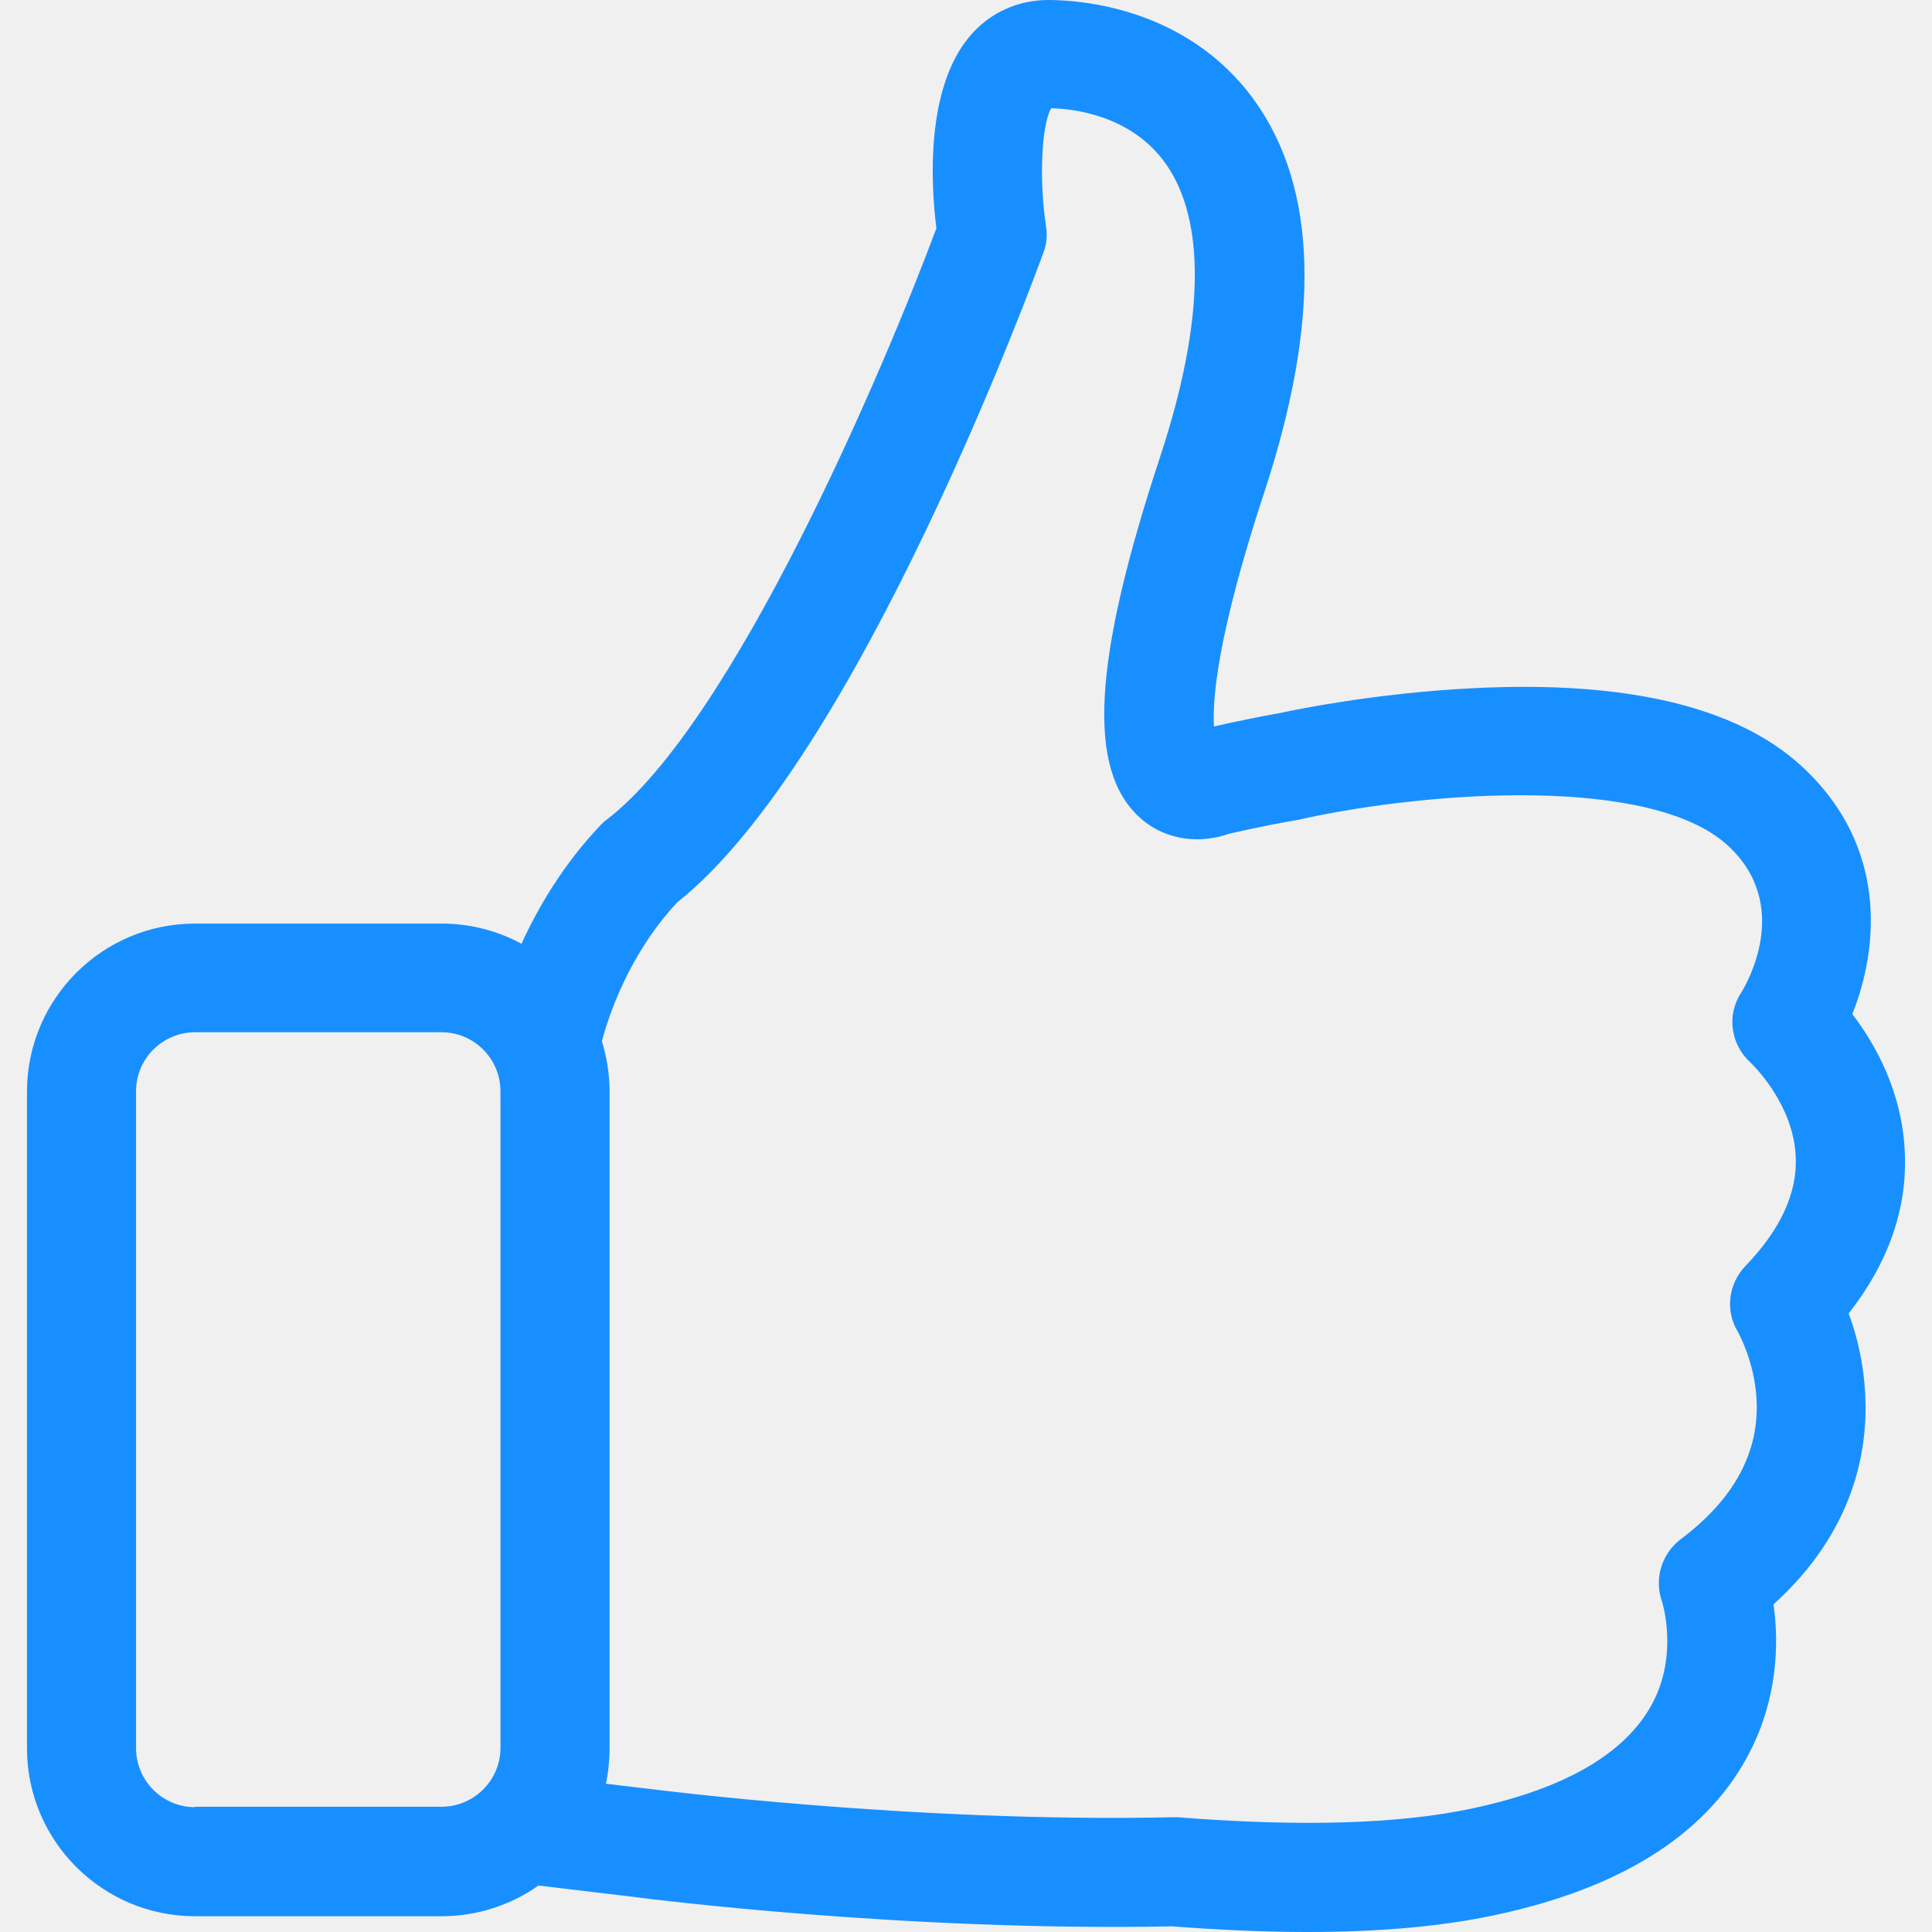
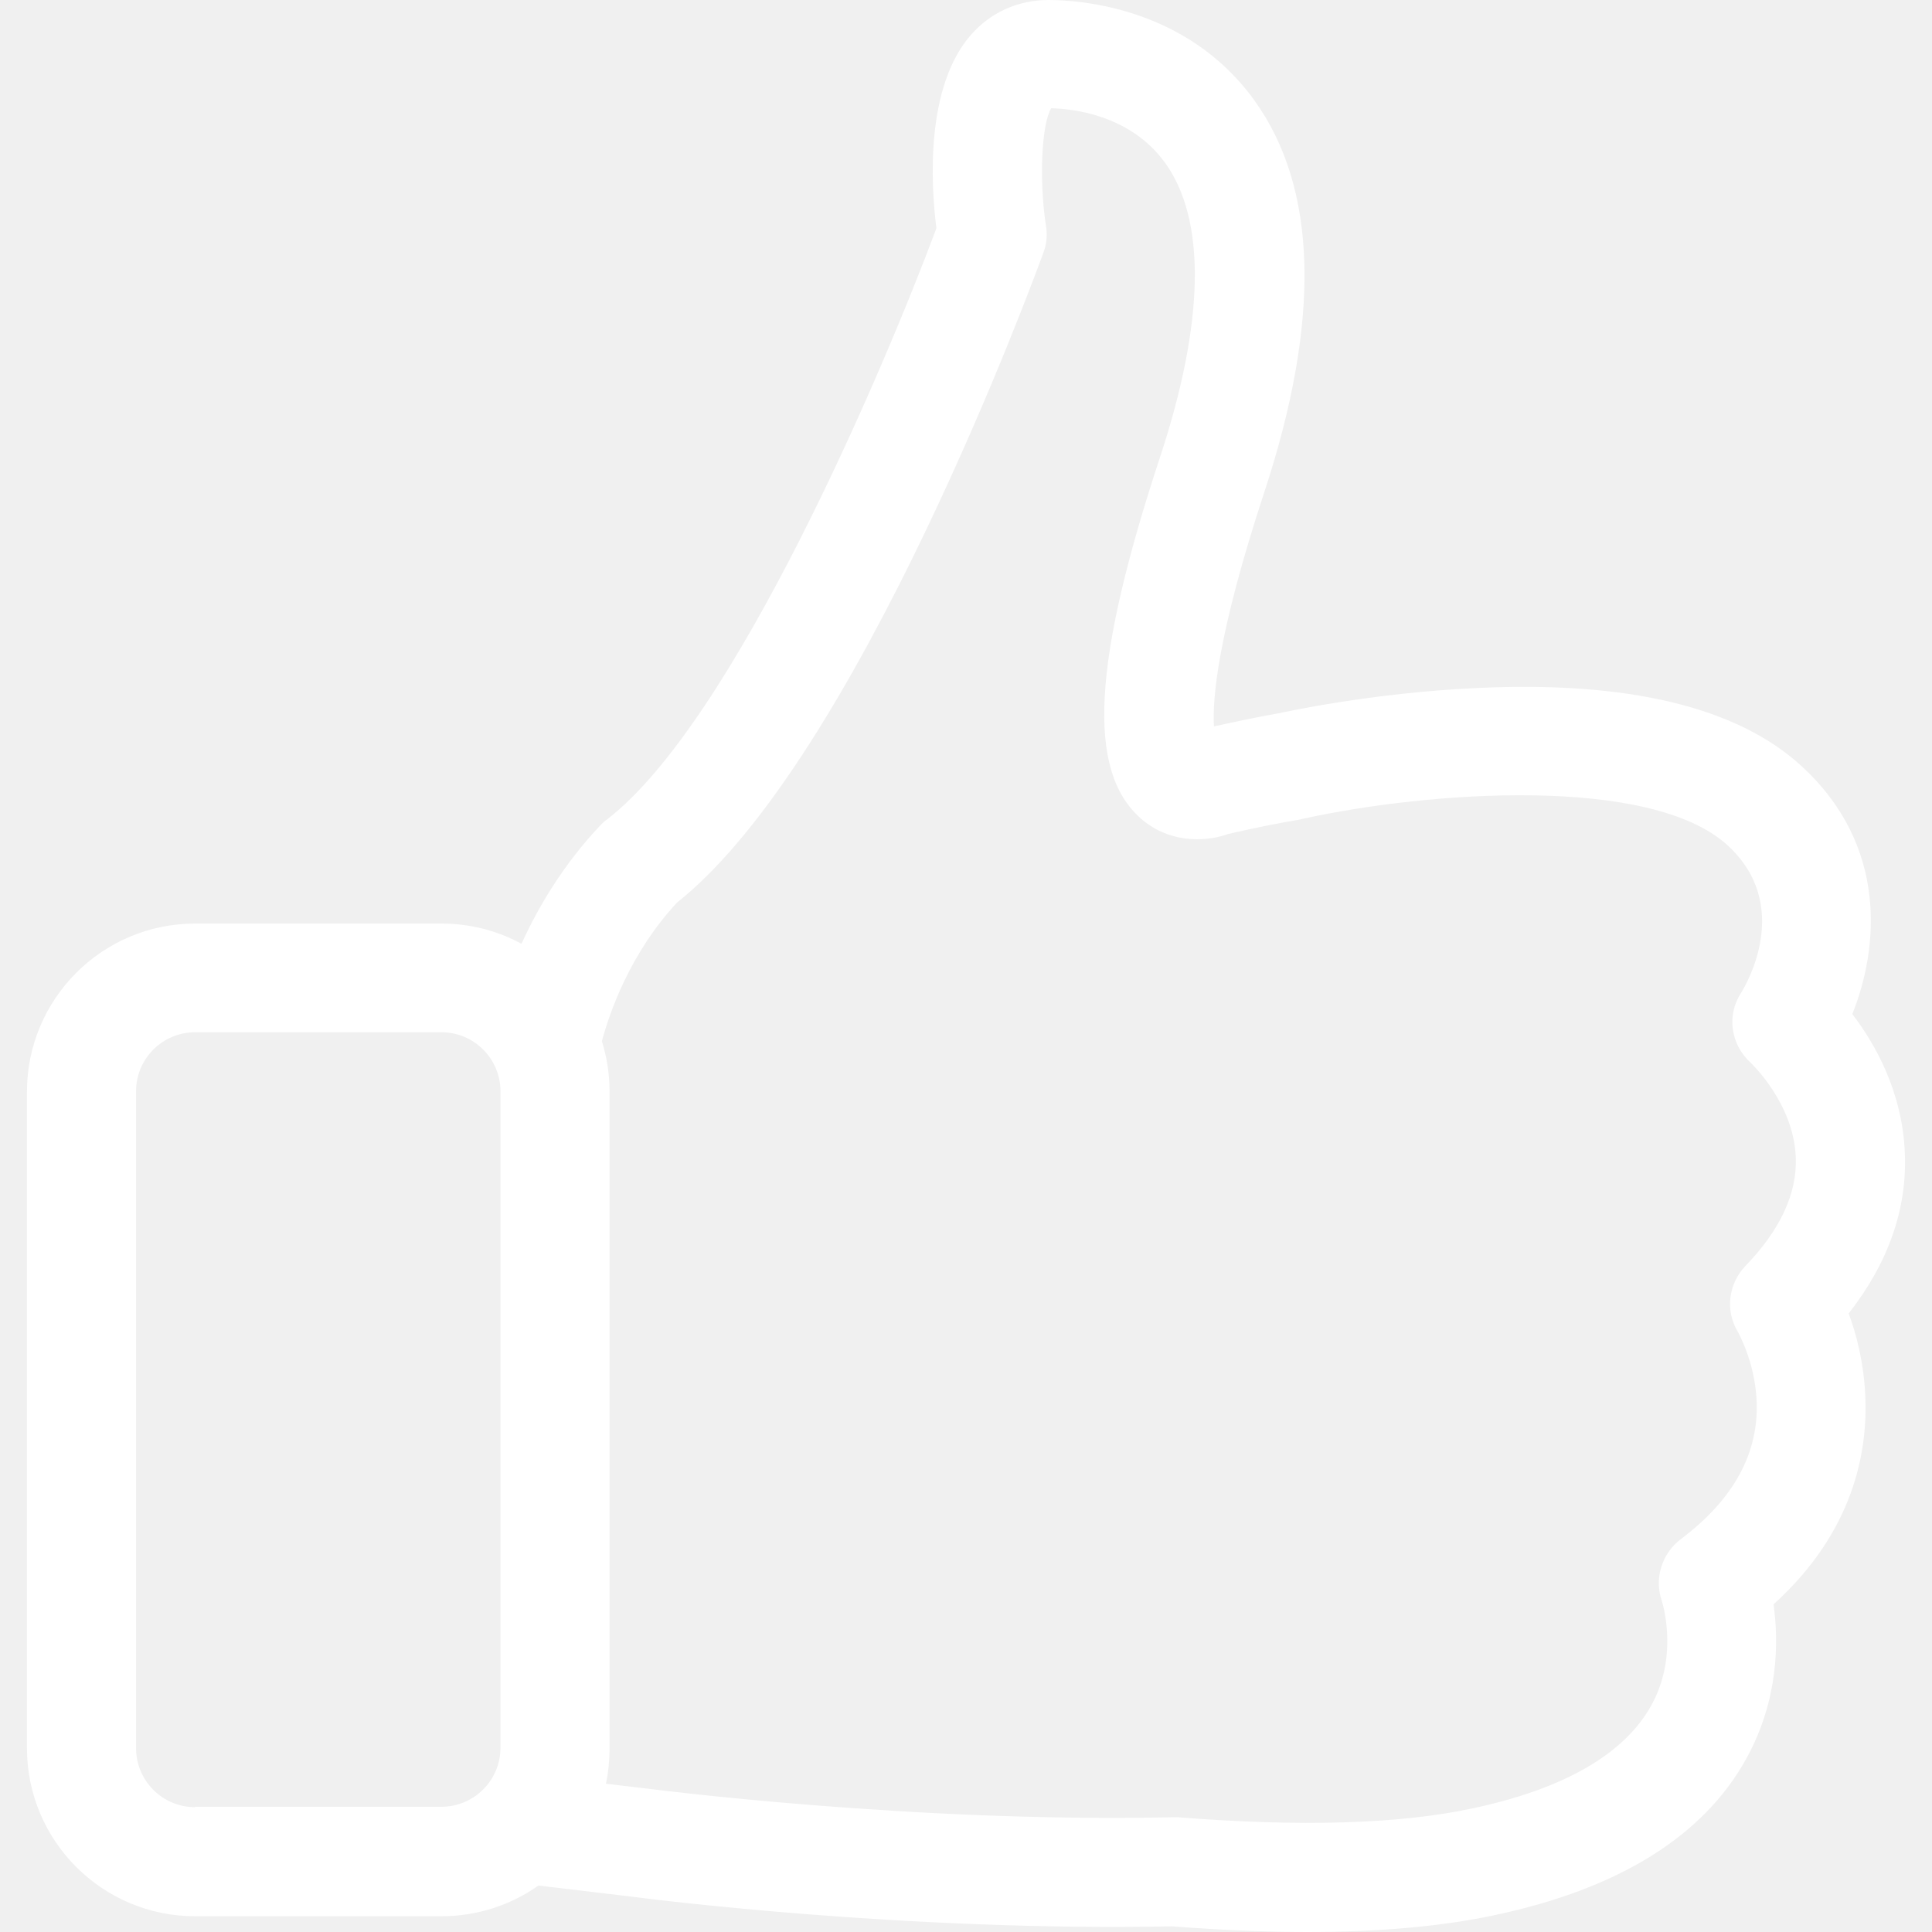
<svg xmlns="http://www.w3.org/2000/svg" version="1.1" id="Capa_1" x="0px" y="0px" viewBox="0 0 478.2 478.2" style="enable-background:new 0 0 478.2 478.2;" xml:space="preserve">
  <g>
-     <path fill="#188fff" d="M457.575,325.1c9.8-12.5,14.5-25.9,13.9-39.7c-0.6-15.2-7.4-27.1-13-34.4c6.5-16.2,9-41.7-12.7-61.5   c-15.9-14.5-42.9-21-80.3-19.2c-26.3,1.2-48.3,6.1-49.2,6.3h-0.1c-5,0.9-10.3,2-15.7,3.2c-0.4-6.4,0.7-22.3,12.5-58.1   c14-42.6,13.2-75.2-2.6-97c-16.6-22.9-43.1-24.7-50.9-24.7c-7.5,0-14.4,3.1-19.3,8.8c-11.1,12.9-9.8,36.7-8.4,47.7   c-13.2,35.4-50.2,122.2-81.5,146.3c-0.6,0.4-1.1,0.9-1.6,1.4c-9.2,9.7-15.4,20.2-19.6,29.4c-5.9-3.2-12.6-5-19.8-5h-61   c-23,0-41.6,18.7-41.6,41.6v162.5c0,23,18.7,41.6,41.6,41.6h61c8.9,0,17.2-2.8,24-7.6l23.5,2.8c3.6,0.5,67.6,8.6,133.3,7.3   c11.9,0.9,23.1,1.4,33.5,1.4c17.9,0,33.5-1.4,46.5-4.2c30.6-6.5,51.5-19.5,62.1-38.6c8.1-14.6,8.1-29.1,6.8-38.3   c19.9-18,23.4-37.9,22.7-51.9C461.275,337.1,459.475,330.2,457.575,325.1z M48.275,447.3c-8.1,0-14.6-6.6-14.6-14.6V270.1   c0-8.1,6.6-14.6,14.6-14.6h61c8.1,0,14.6,6.6,14.6,14.6v162.5c0,8.1-6.6,14.6-14.6,14.6h-61V447.3z M431.975,313.4   c-4.2,4.4-5,11.1-1.8,16.3c0,0.1,4.1,7.1,4.6,16.7c0.7,13.1-5.6,24.7-18.8,34.6c-4.7,3.6-6.6,9.8-4.6,15.4c0,0.1,4.3,13.3-2.7,25.8   c-6.7,12-21.6,20.6-44.2,25.4c-18.1,3.9-42.7,4.6-72.9,2.2c-0.4,0-0.9,0-1.4,0c-64.3,1.4-129.3-7-130-7.1h-0.1l-10.1-1.2   c0.6-2.8,0.9-5.8,0.9-8.8V270.1c0-4.3-0.7-8.5-1.9-12.4c1.8-6.7,6.8-21.6,18.6-34.3c44.9-35.6,88.8-155.7,90.7-160.9   c0.8-2.1,1-4.4,0.6-6.7c-1.7-11.2-1.1-24.9,1.3-29c5.3,0.1,19.6,1.6,28.2,13.5c10.2,14.1,9.8,39.3-1.2,72.7   c-16.8,50.9-18.2,77.7-4.9,89.5c6.6,5.9,15.4,6.2,21.8,3.9c6.1-1.4,11.9-2.6,17.4-3.5c0.4-0.1,0.9-0.2,1.3-0.3   c30.7-6.7,85.7-10.8,104.8,6.6c16.2,14.8,4.7,34.4,3.4,36.5c-3.7,5.6-2.6,12.9,2.4,17.4c0.1,0.1,10.6,10,11.1,23.3   C444.875,295.3,440.675,304.4,431.975,313.4z" />
+     <path fill="#fff" d="M457.575,325.1c9.8-12.5,14.5-25.9,13.9-39.7c-0.6-15.2-7.4-27.1-13-34.4c6.5-16.2,9-41.7-12.7-61.5   c-15.9-14.5-42.9-21-80.3-19.2c-26.3,1.2-48.3,6.1-49.2,6.3h-0.1c-5,0.9-10.3,2-15.7,3.2c-0.4-6.4,0.7-22.3,12.5-58.1   c14-42.6,13.2-75.2-2.6-97c-16.6-22.9-43.1-24.7-50.9-24.7c-7.5,0-14.4,3.1-19.3,8.8c-11.1,12.9-9.8,36.7-8.4,47.7   c-13.2,35.4-50.2,122.2-81.5,146.3c-0.6,0.4-1.1,0.9-1.6,1.4c-9.2,9.7-15.4,20.2-19.6,29.4c-5.9-3.2-12.6-5-19.8-5h-61   c-23,0-41.6,18.7-41.6,41.6v162.5c0,23,18.7,41.6,41.6,41.6h61c8.9,0,17.2-2.8,24-7.6l23.5,2.8c3.6,0.5,67.6,8.6,133.3,7.3   c11.9,0.9,23.1,1.4,33.5,1.4c17.9,0,33.5-1.4,46.5-4.2c30.6-6.5,51.5-19.5,62.1-38.6c8.1-14.6,8.1-29.1,6.8-38.3   c19.9-18,23.4-37.9,22.7-51.9C461.275,337.1,459.475,330.2,457.575,325.1z M48.275,447.3c-8.1,0-14.6-6.6-14.6-14.6V270.1   c0-8.1,6.6-14.6,14.6-14.6h61c8.1,0,14.6,6.6,14.6,14.6v162.5c0,8.1-6.6,14.6-14.6,14.6h-61V447.3z M431.975,313.4   c-4.2,4.4-5,11.1-1.8,16.3c0,0.1,4.1,7.1,4.6,16.7c0.7,13.1-5.6,24.7-18.8,34.6c-4.7,3.6-6.6,9.8-4.6,15.4c0,0.1,4.3,13.3-2.7,25.8   c-6.7,12-21.6,20.6-44.2,25.4c-18.1,3.9-42.7,4.6-72.9,2.2c-0.4,0-0.9,0-1.4,0c-64.3,1.4-129.3-7-130-7.1h-0.1l-10.1-1.2   c0.6-2.8,0.9-5.8,0.9-8.8V270.1c0-4.3-0.7-8.5-1.9-12.4c1.8-6.7,6.8-21.6,18.6-34.3c44.9-35.6,88.8-155.7,90.7-160.9   c0.8-2.1,1-4.4,0.6-6.7c-1.7-11.2-1.1-24.9,1.3-29c5.3,0.1,19.6,1.6,28.2,13.5c10.2,14.1,9.8,39.3-1.2,72.7   c-16.8,50.9-18.2,77.7-4.9,89.5c6.6,5.9,15.4,6.2,21.8,3.9c6.1-1.4,11.9-2.6,17.4-3.5c0.4-0.1,0.9-0.2,1.3-0.3   c30.7-6.7,85.7-10.8,104.8,6.6c16.2,14.8,4.7,34.4,3.4,36.5c-3.7,5.6-2.6,12.9,2.4,17.4c0.1,0.1,10.6,10,11.1,23.3   C444.875,295.3,440.675,304.4,431.975,313.4z" />
  </g>
  <g>
</g>
  <g>
</g>
  <g>
</g>
  <g>
</g>
  <g>
</g>
  <g>
</g>
  <g>
</g>
  <g>
</g>
  <g>
</g>
  <g>
</g>
  <g>
</g>
  <g>
</g>
  <g>
</g>
  <g>
</g>
  <g>
</g>
</svg>
